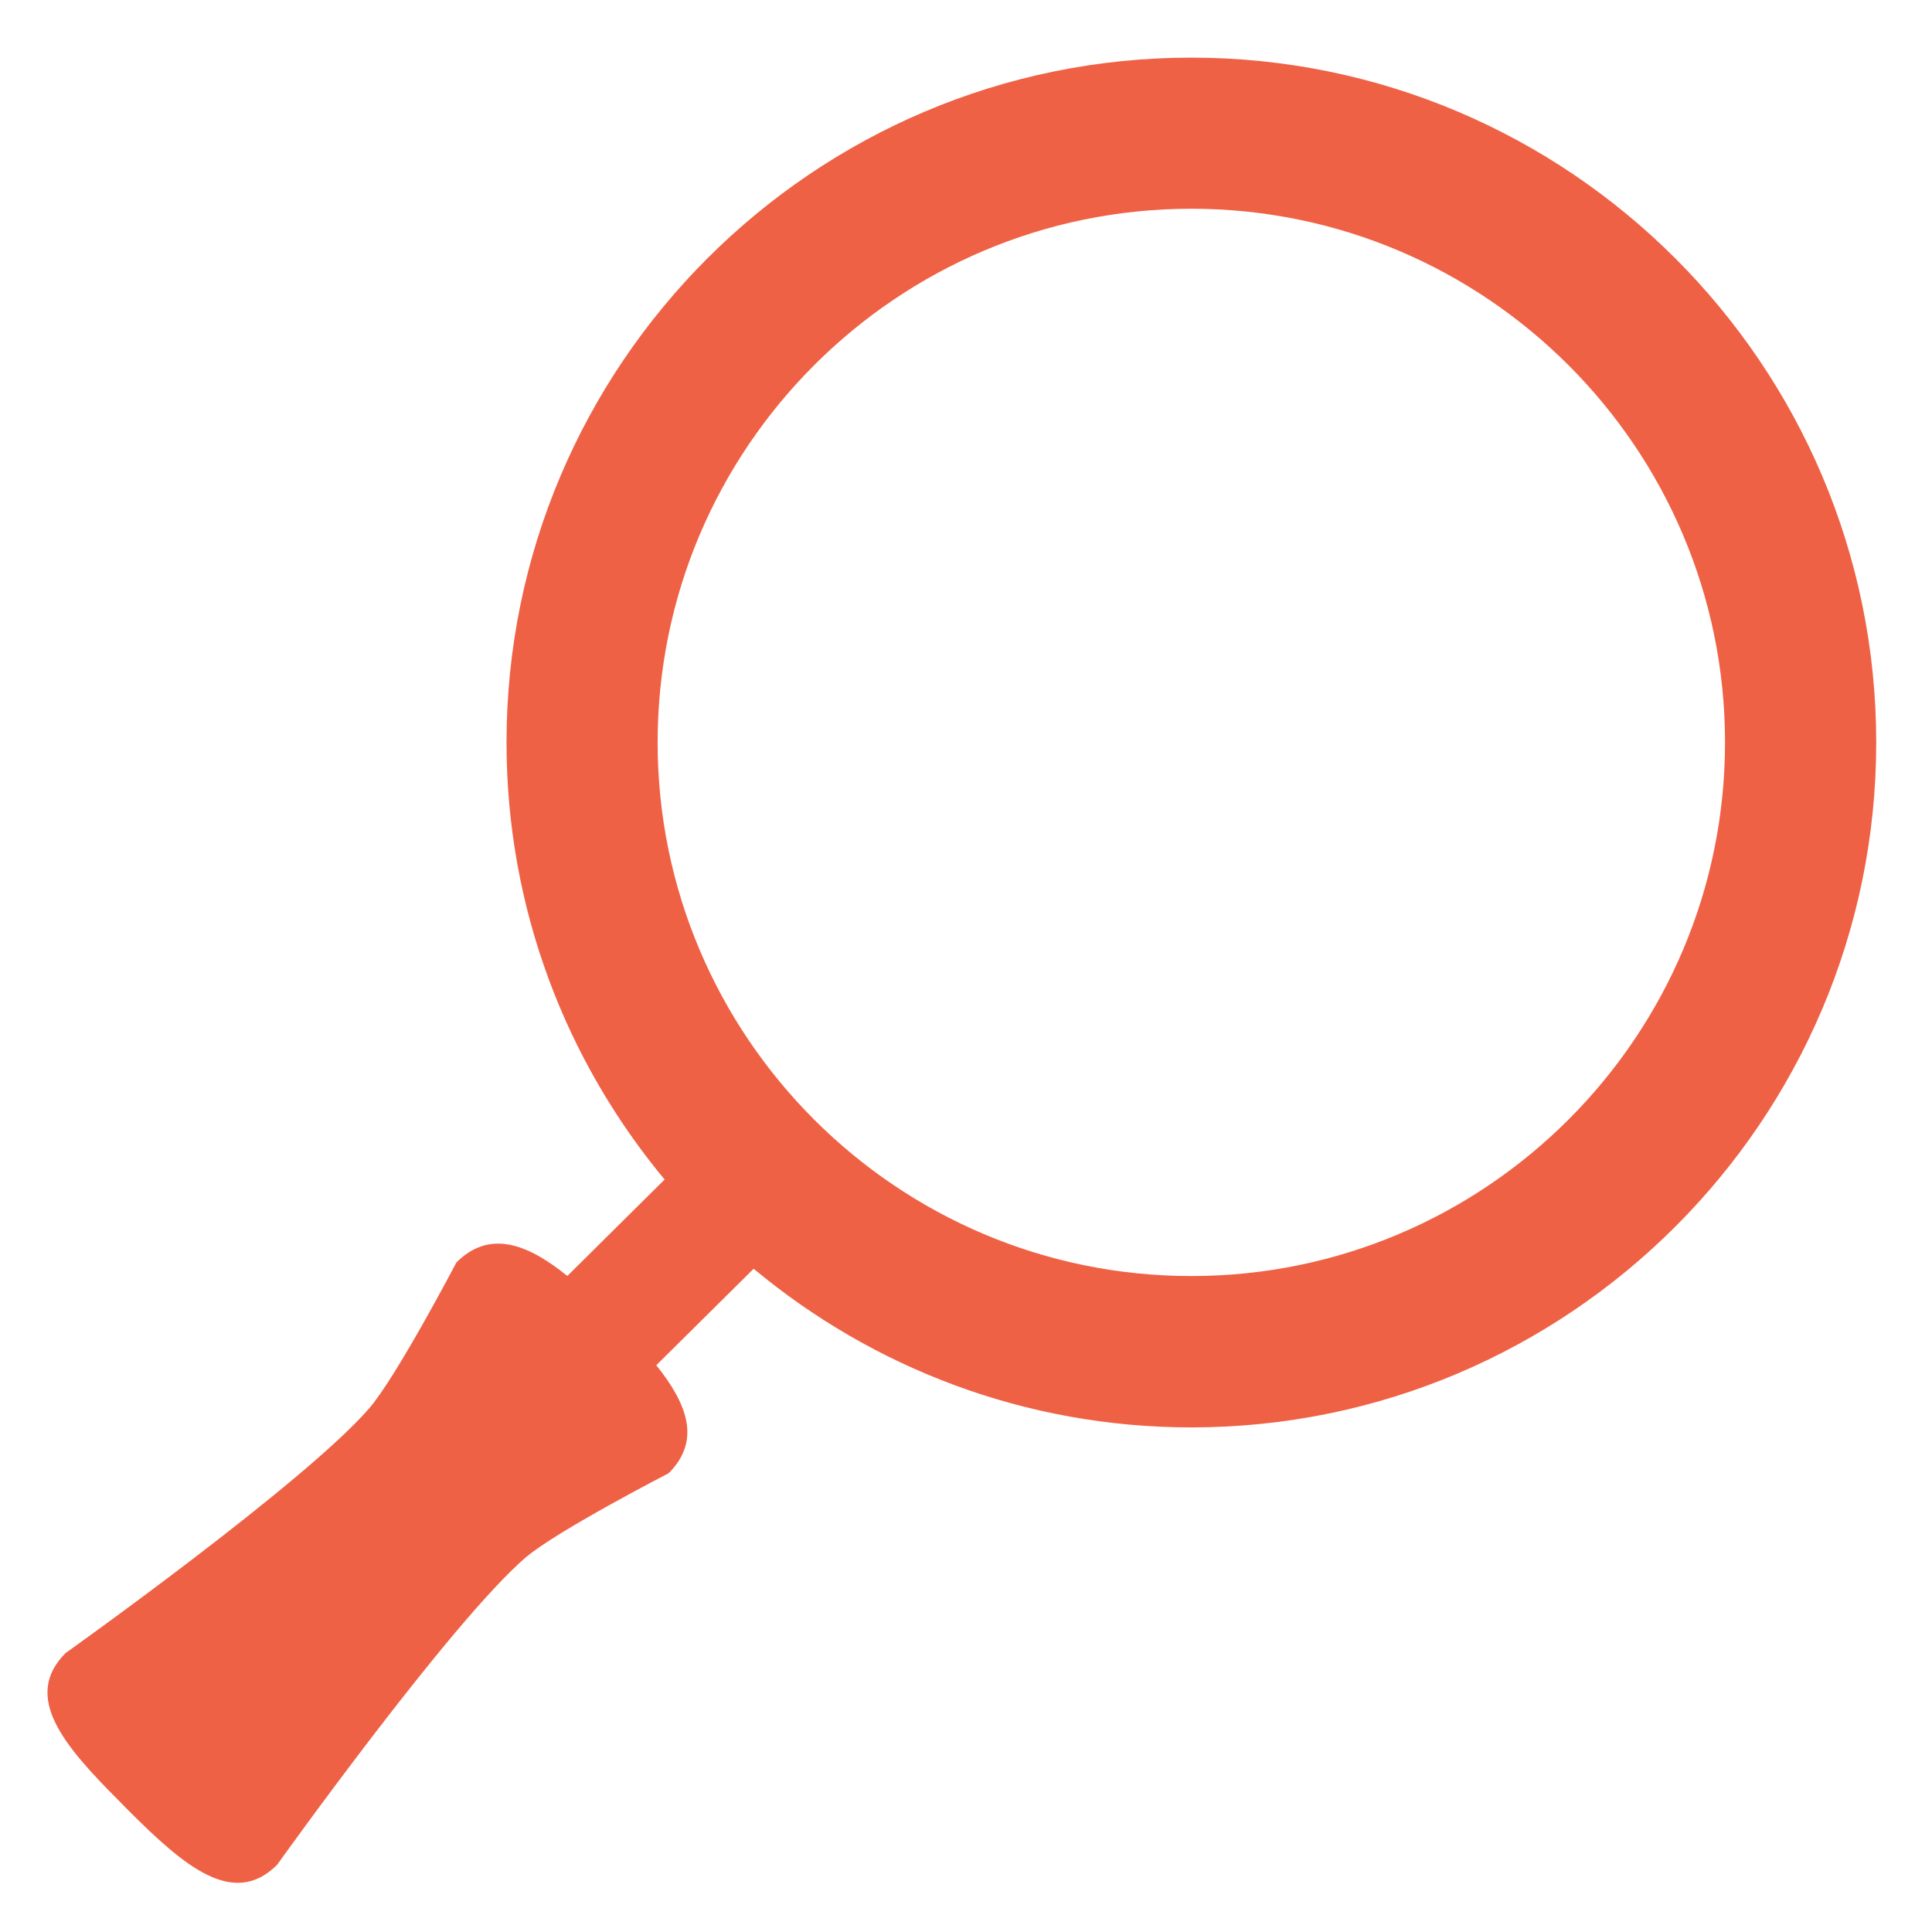
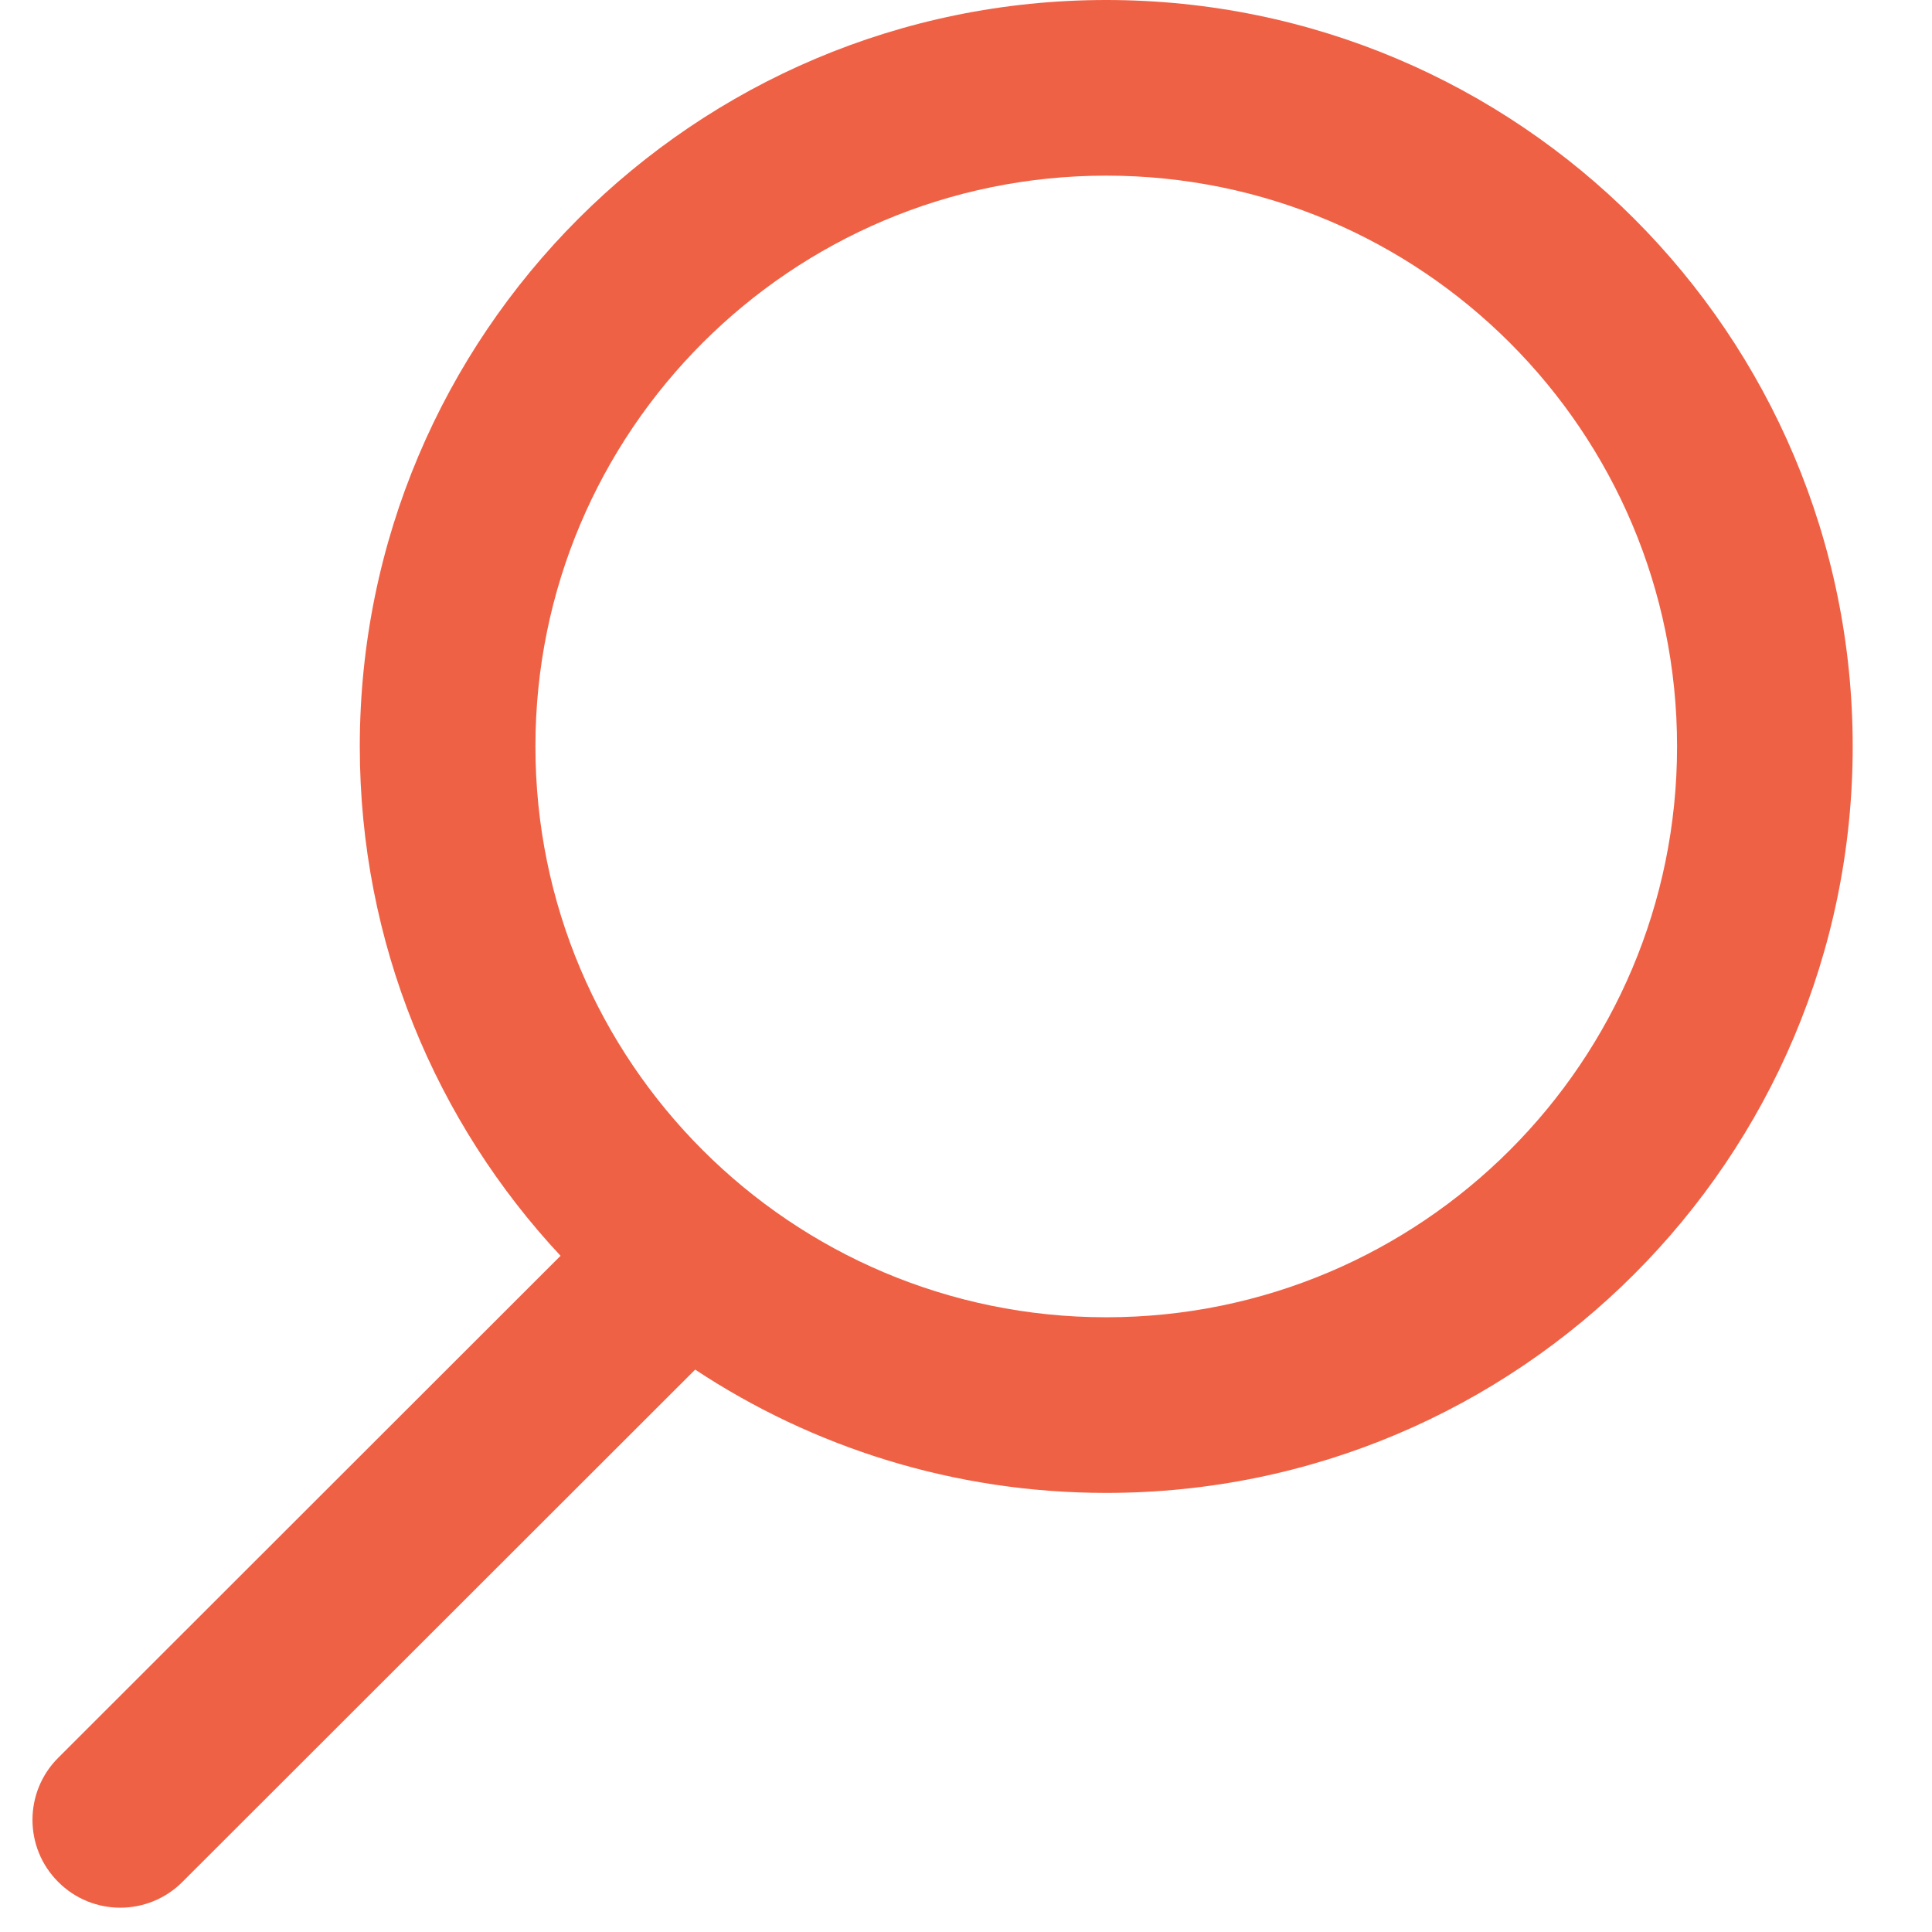
- <svg xmlns="http://www.w3.org/2000/svg" version="1.1" id="Layer_1" x="0px" y="0px" width="23px" height="23px" viewBox="0 0 23 23" enable-background="new 0 0 23 23" xml:space="preserve">
-   <path fill="#EF6145" d="M14.182,0.686c-4.495,0-8.152,3.657-8.152,8.153c0,1.977,0.708,3.79,1.882,5.203L6.754,15.19  c-0.481-0.389-0.93-0.552-1.321-0.16c0,0-0.711,1.358-1.039,1.737c-0.768,0.888-3.613,2.912-3.613,2.912  c-0.52,0.521-0.021,1.103,0.646,1.77l0.103,0.105c0.666,0.666,1.25,1.163,1.769,0.646c0,0,2.063-2.888,2.959-3.659  c0.374-0.318,1.703-1.003,1.703-1.003c0.384-0.386,0.227-0.817-0.148-1.285l1.159-1.149c1.414,1.178,3.23,1.889,5.21,1.889  c4.496,0,8.154-3.658,8.154-8.153C22.336,4.343,18.678,0.686,14.182,0.686z M14.182,15.191c-3.503,0-6.353-2.85-6.353-6.353  s2.85-6.353,6.353-6.353c3.504,0,6.354,2.85,6.354,6.353S17.686,15.191,14.182,15.191z" />
+ <svg xmlns="http://www.w3.org/2000/svg" width="22px" height="22px" viewBox="0 0 22 22" version="1.1">
+   <defs />
+   <g id="Page-1" stroke="none" stroke-width="1" fill="none" fill-rule="evenodd">
+     <path d="M6.383,14.3 L0.663,20.016 C0.272,20.406 0.272,21.04 0.663,21.43 C1.053,21.821 1.686,21.821 2.077,21.43 L7.916,15.596 C9.258,16.483 10.867,17 12.597,17 C17.292,17 21.097,13.194 21.097,8.5 C21.097,3.806 17.292,0 12.597,0 C7.903,0 4.097,3.806 4.097,8.5 C4.097,10.742 4.965,12.781 6.383,14.3 Z M12.597,15 C9.008,15 6.097,12.09 6.097,8.5 C6.097,4.91 9.008,2 12.597,2 C16.187,2 19.097,4.91 19.097,8.5 C19.097,12.09 16.187,15 12.597,15 Z" id="Combined-Shape" fill="#EF6145" />
+   </g>
</svg>
